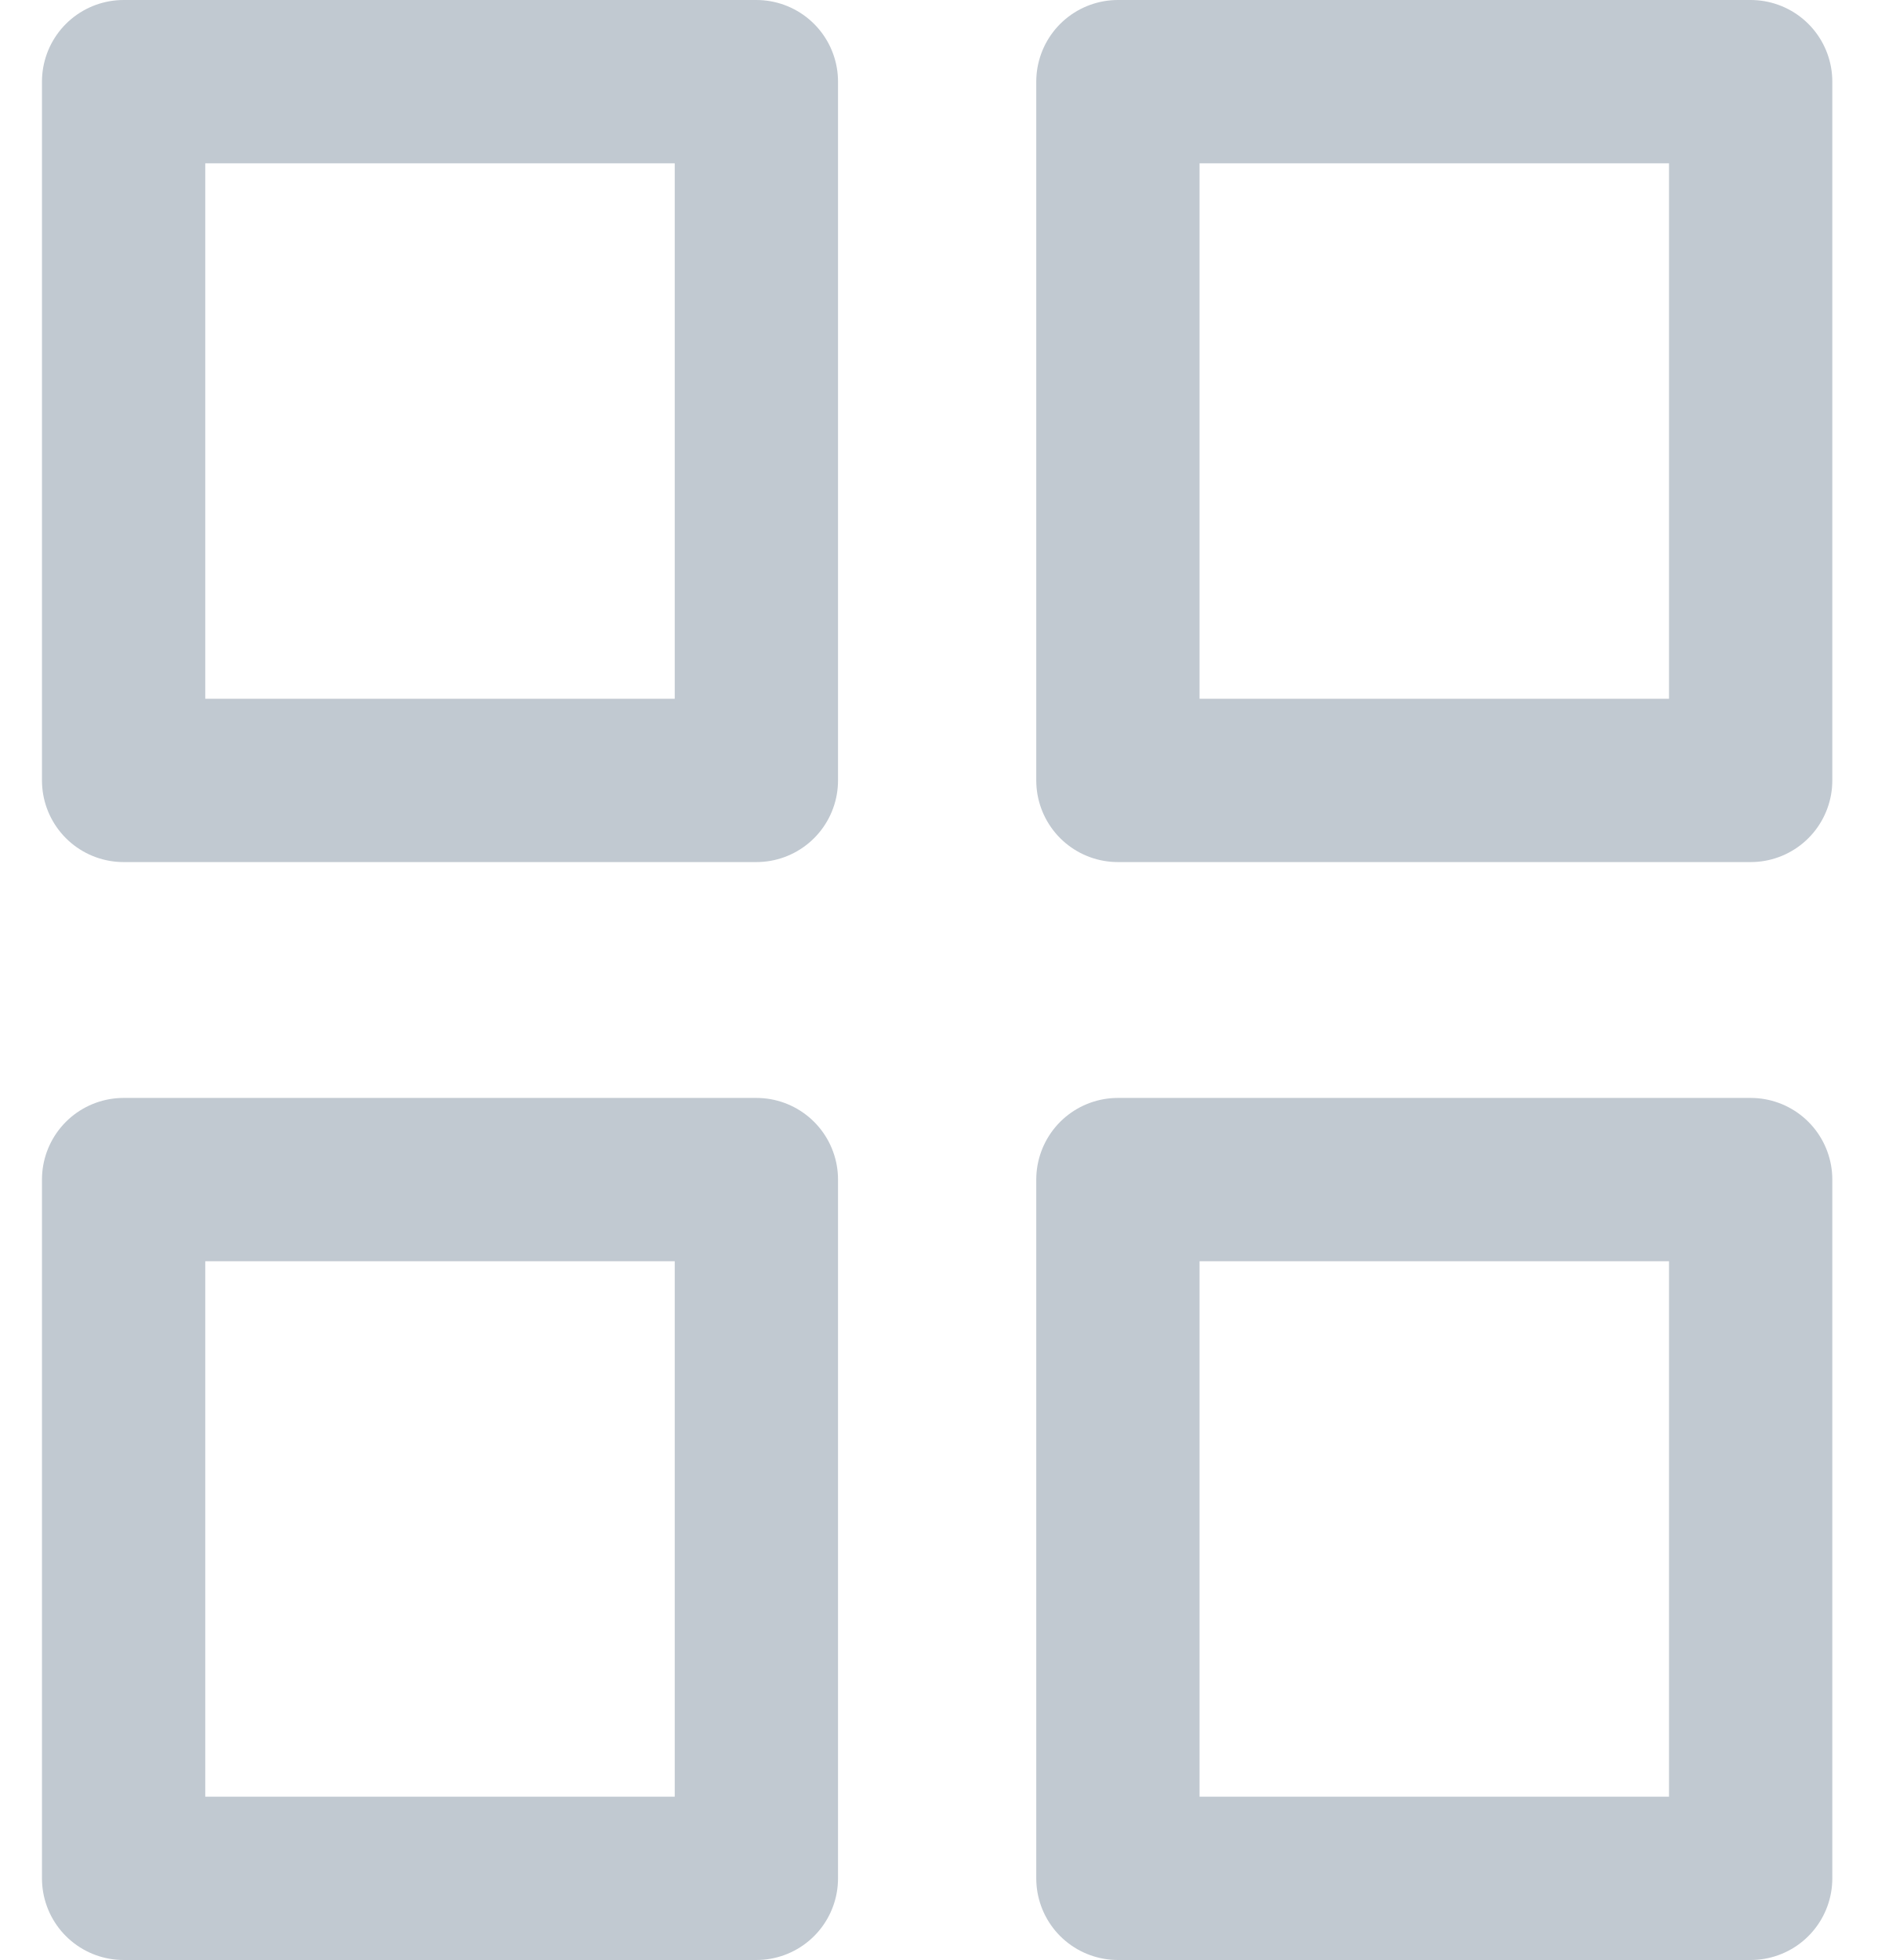
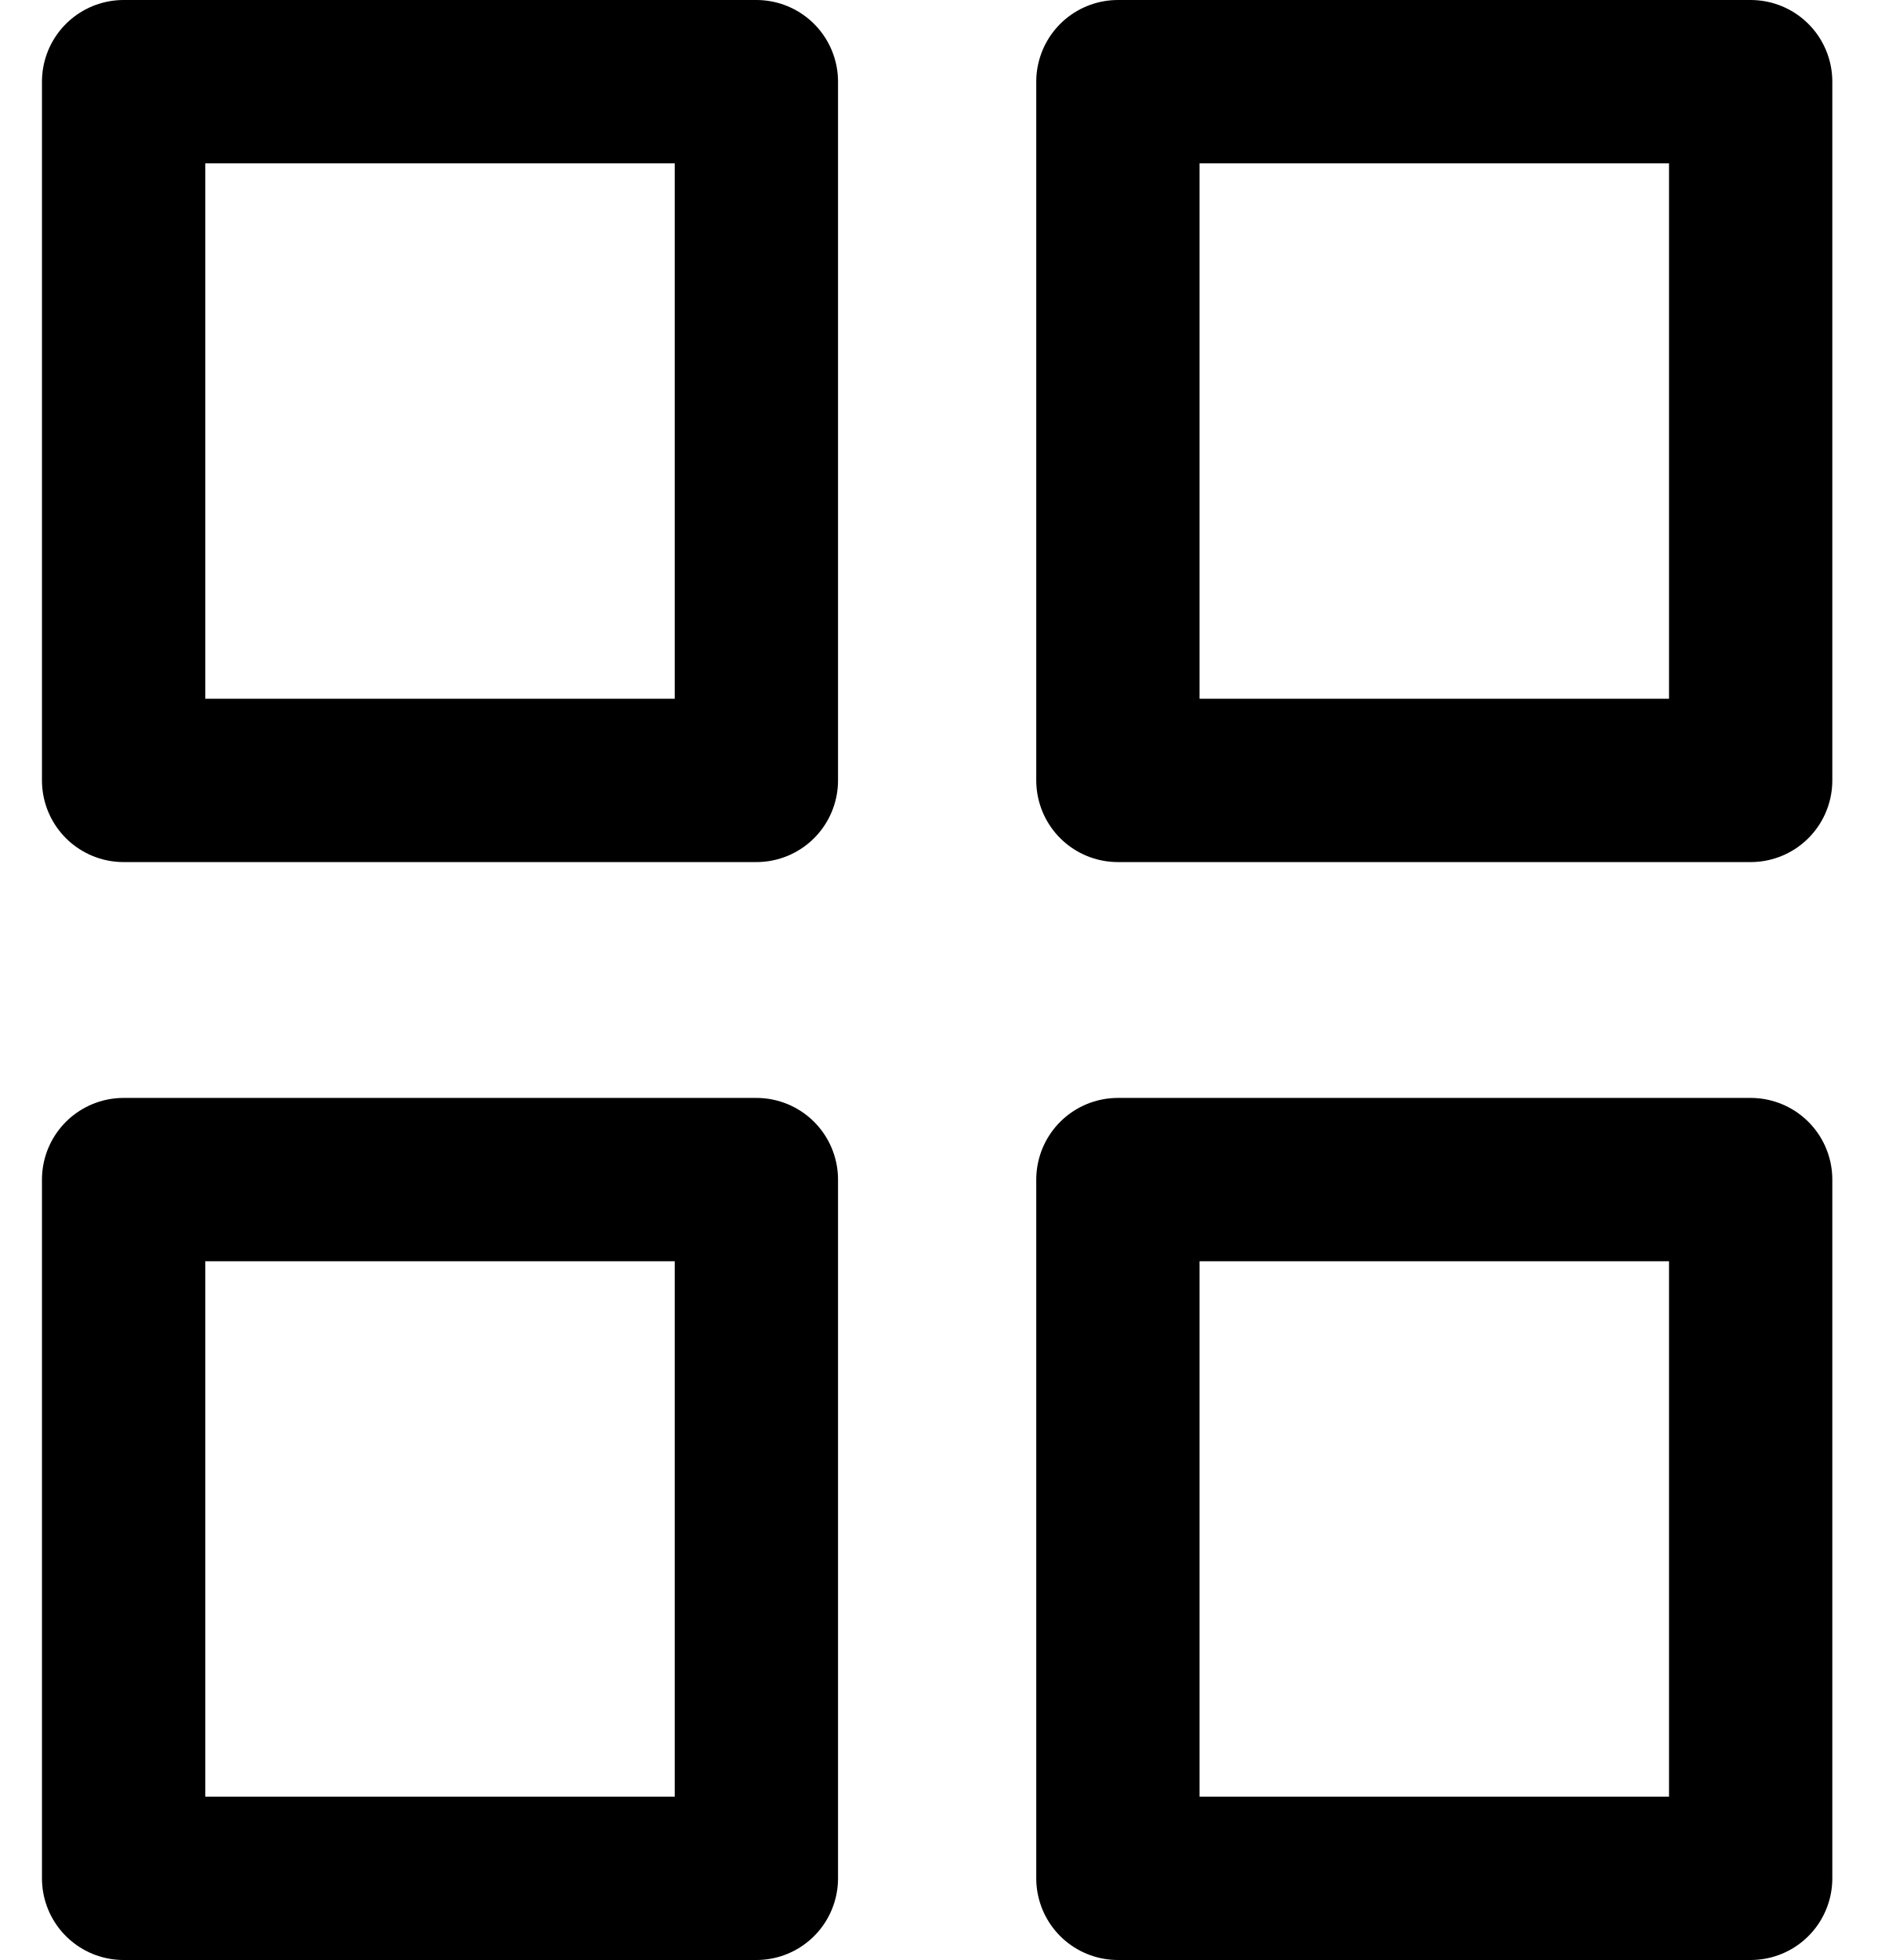
<svg xmlns="http://www.w3.org/2000/svg" width="23" height="24" viewBox="0 0 23 24" fill="none">
-   <rect x="1.514" y="1" width="7.75" height="8.556" stroke="#C1C9D1" stroke-width="2" stroke-linecap="round" stroke-linejoin="round" />
-   <rect x="13.692" y="1" width="7.75" height="8.556" stroke="#C1C9D1" stroke-width="2" stroke-linecap="round" stroke-linejoin="round" />
-   <rect x="13.692" y="14.444" width="7.75" height="8.556" stroke="#C1C9D1" stroke-width="2" stroke-linecap="round" stroke-linejoin="round" />
-   <rect x="1.514" y="14.444" width="7.75" height="8.556" stroke="#C1C9D1" stroke-width="2" stroke-linecap="round" stroke-linejoin="round" />
+   <rect x="1.514" y="1" width="7.75" height="8.556" stroke="currentColor" stroke-width="2" stroke-linecap="round" stroke-linejoin="round" />
+   <rect x="13.692" y="1" width="7.75" height="8.556" stroke="currentColor" stroke-width="2" stroke-linecap="round" stroke-linejoin="round" />
+   <rect x="13.692" y="14.444" width="7.75" height="8.556" stroke="currentColor" stroke-width="2" stroke-linecap="round" stroke-linejoin="round" />
+   <rect x="1.514" y="14.444" width="7.75" height="8.556" stroke="currentColor" stroke-width="2" stroke-linecap="round" stroke-linejoin="round" />
</svg>
